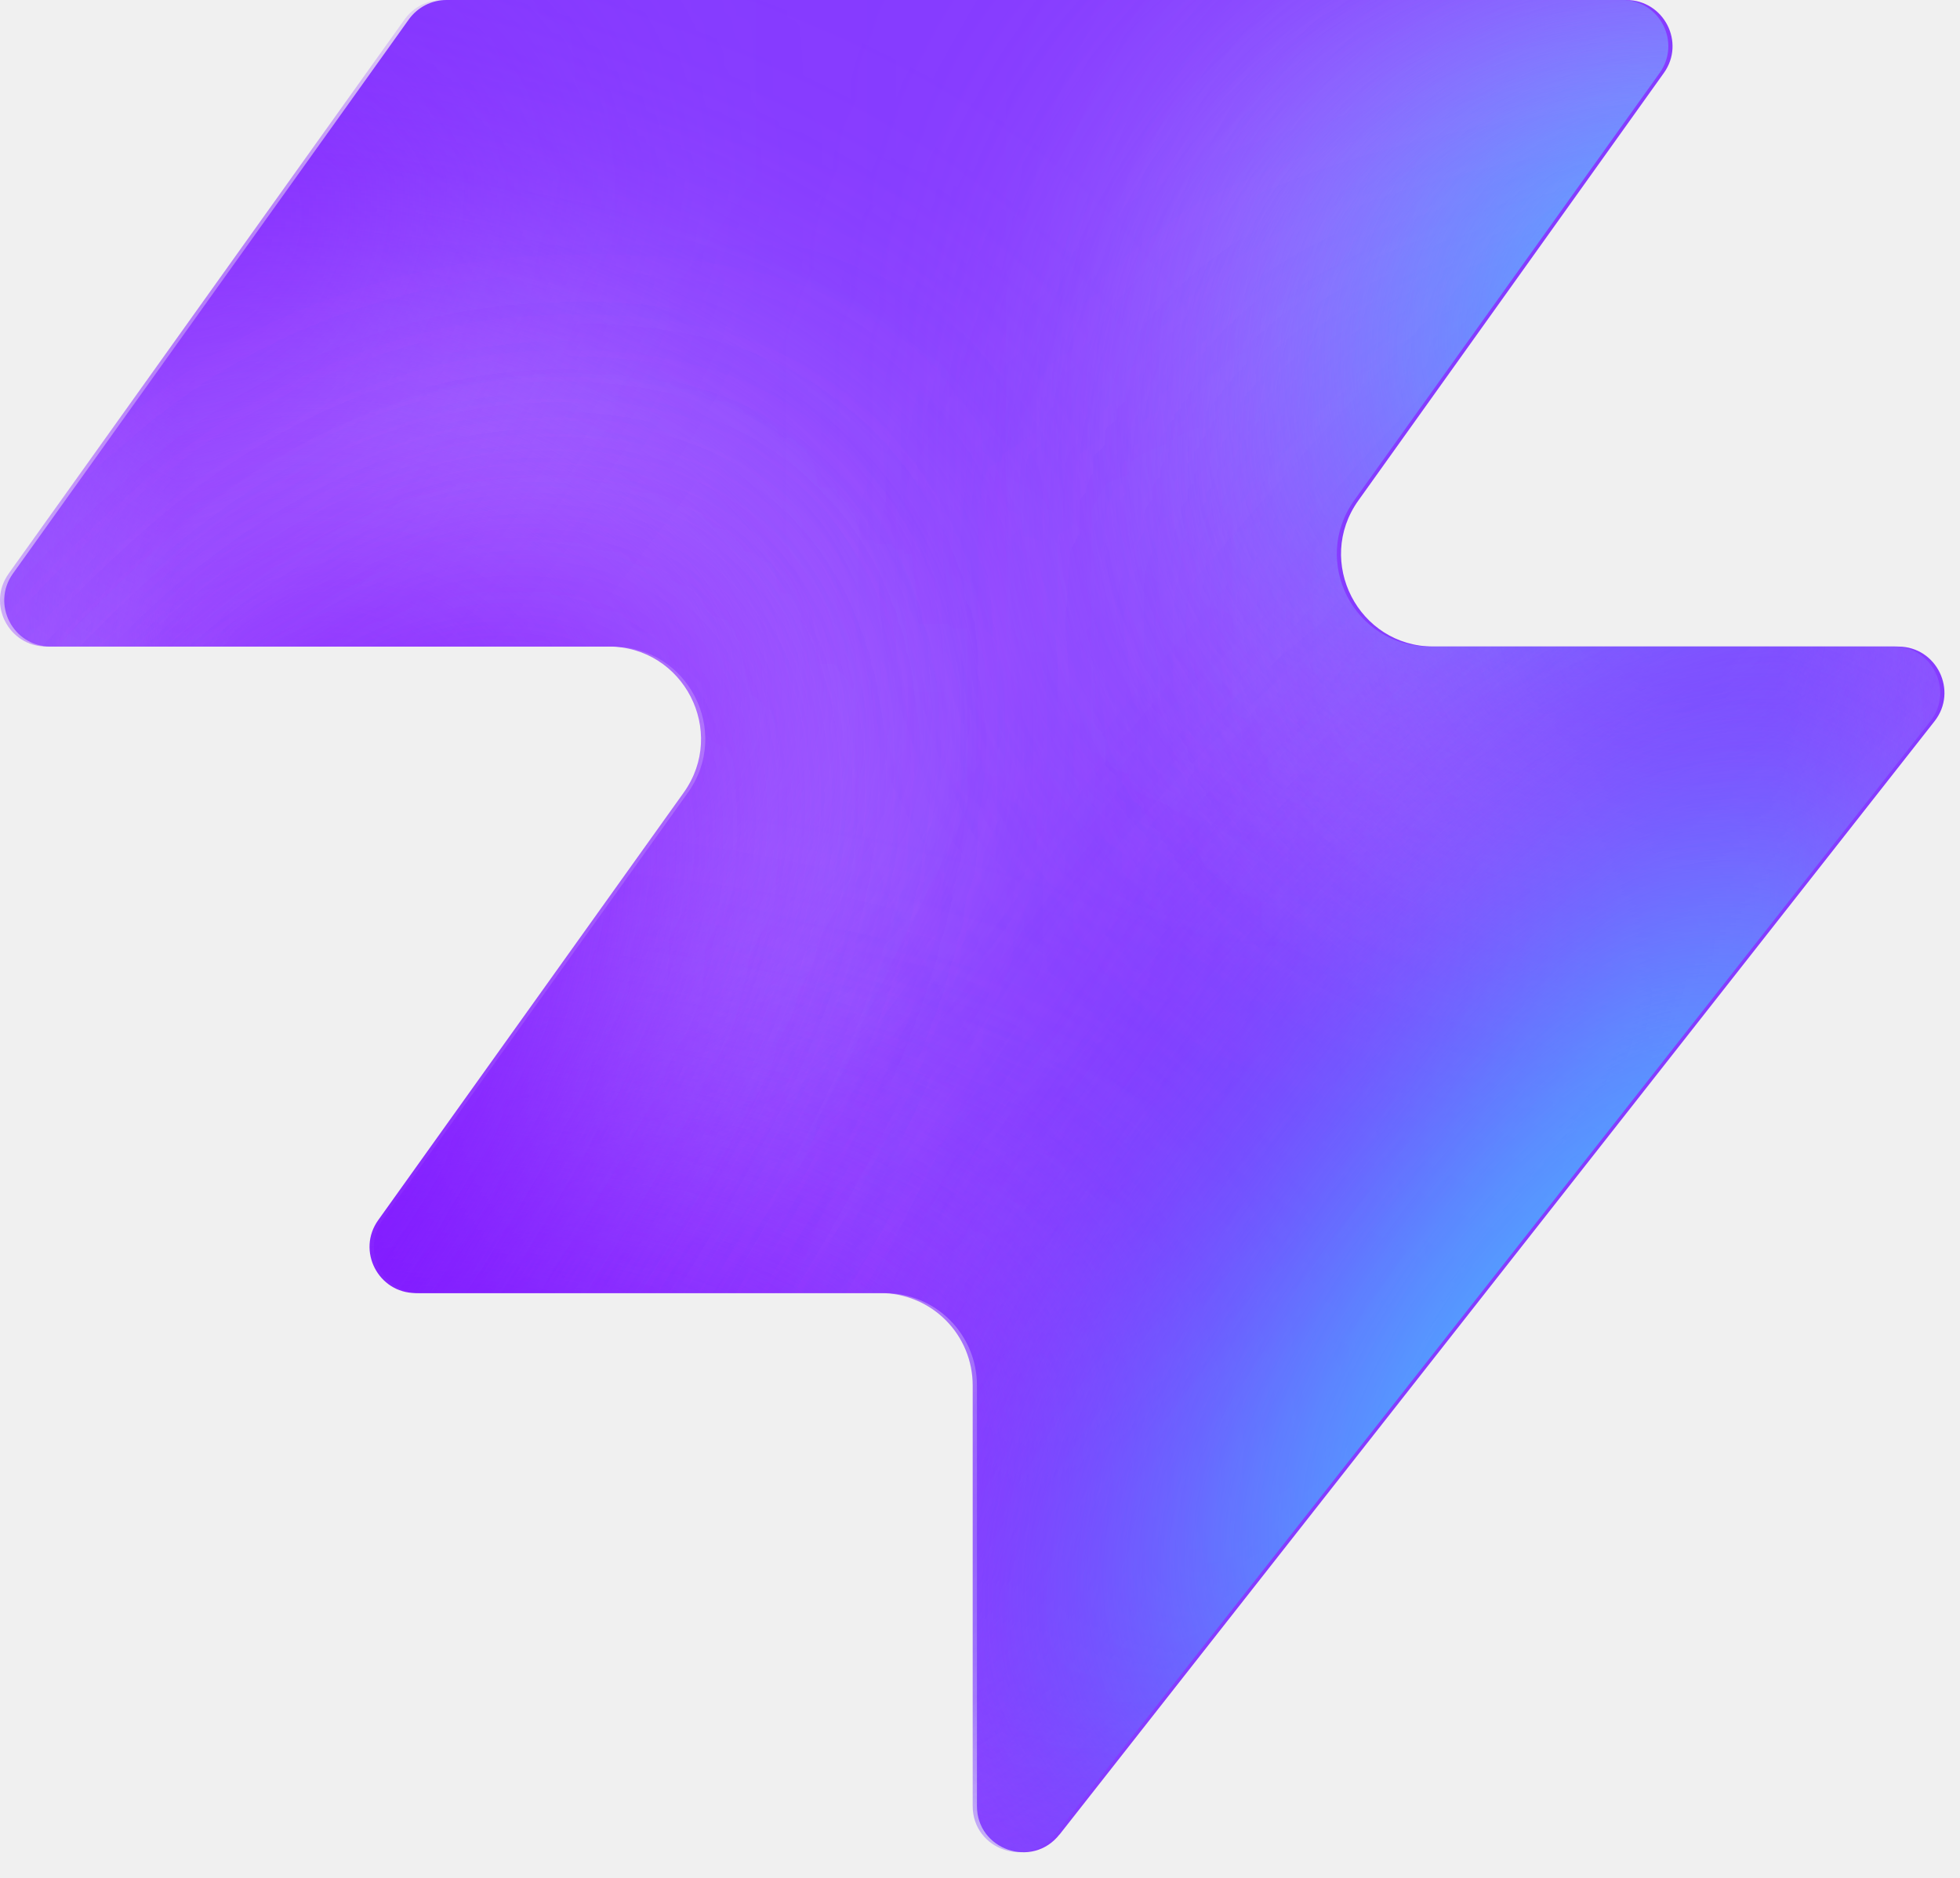
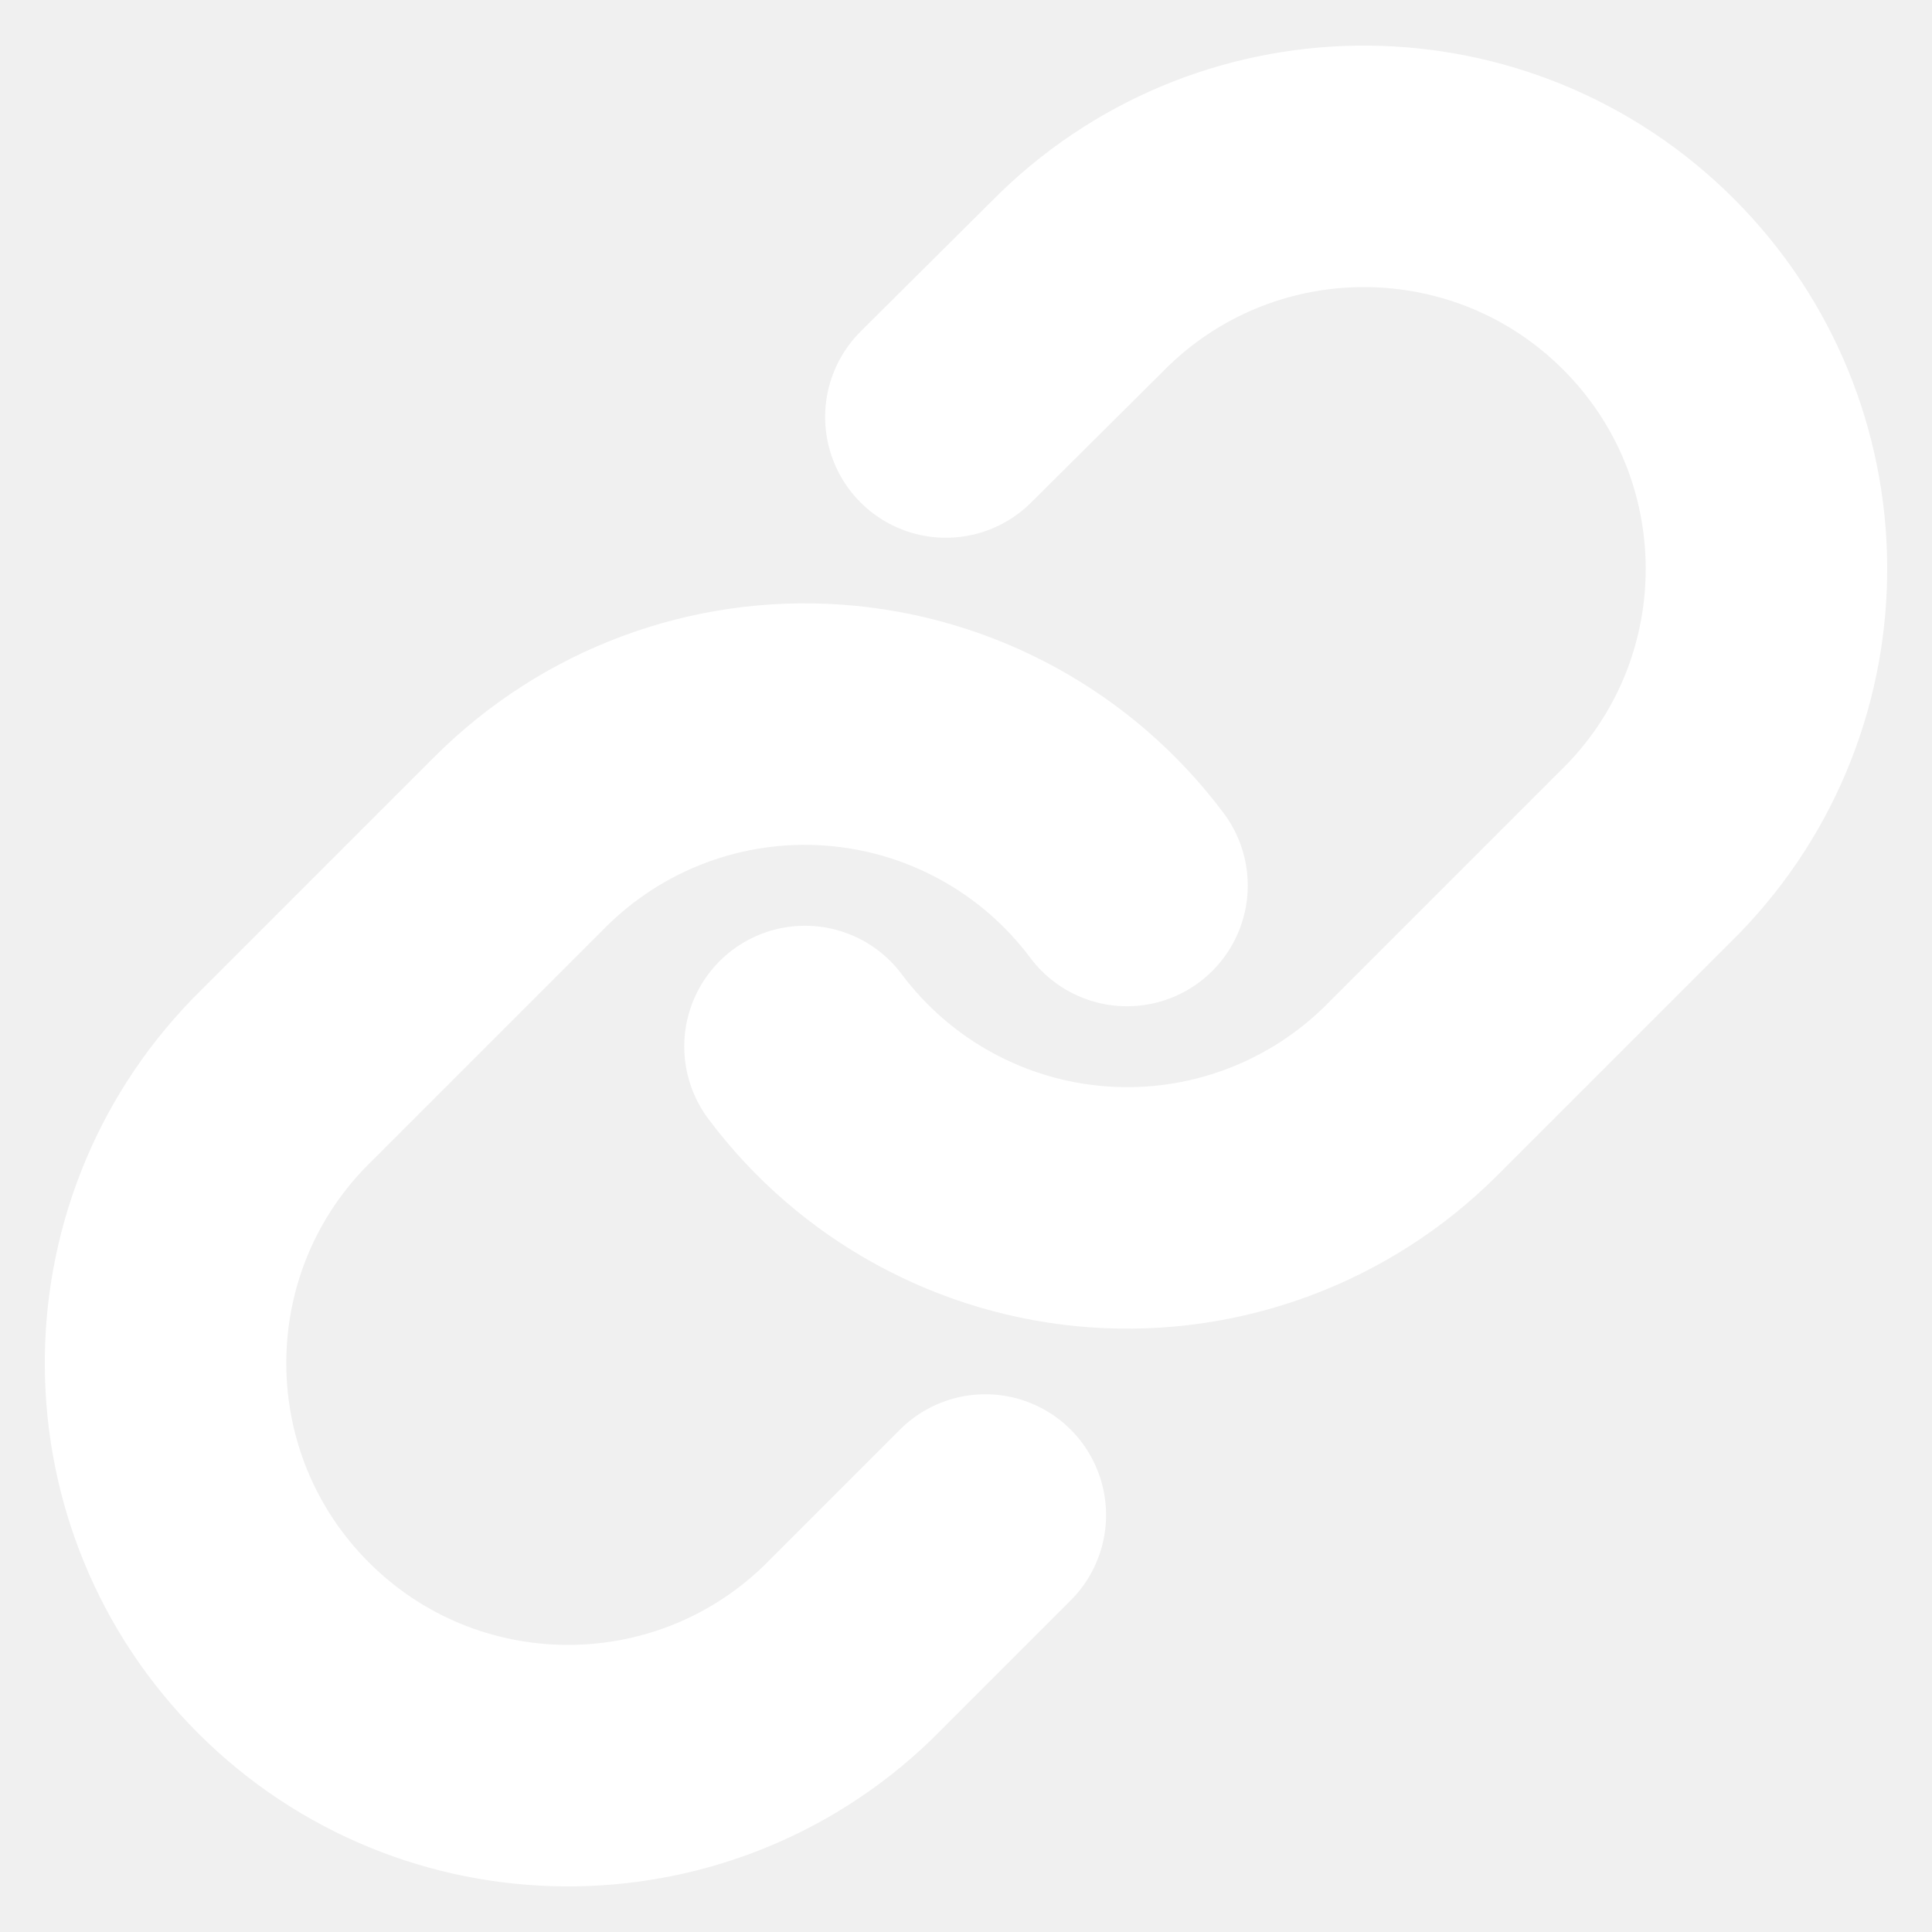
- <svg xmlns="http://www.w3.org/2000/svg" width="48" height="46" fill="none" viewBox="0 0 48 46">
-   <path fill="#863bff" d="M25.946 44.938c-.664.845-2.021.375-2.021-.698V33.937a2.26 2.26 0 0 0-2.262-2.262H10.287c-.92 0-1.456-1.04-.92-1.788l7.48-10.471c1.07-1.497 0-3.578-1.842-3.578H1.237c-.92 0-1.456-1.04-.92-1.788L10.013.474c.214-.297.556-.474.92-.474h28.894c.92 0 1.456 1.04.92 1.788l-7.48 10.471c-1.07 1.498 0 3.579 1.842 3.579h11.377c.943 0 1.473 1.088.89 1.83L25.947 44.94z" style="fill:#863bff;fill:color(display-p3 .525 .23 1);fill-opacity:1" />
-   <mask id="a" width="48" height="46" x="0" y="0" maskUnits="userSpaceOnUse" style="mask-type:alpha">
-     <path fill="#000" d="M25.842 44.938c-.664.844-2.021.375-2.021-.698V33.937a2.26 2.26 0 0 0-2.262-2.262H10.183c-.92 0-1.456-1.04-.92-1.788l7.48-10.471c1.07-1.498 0-3.579-1.842-3.579H1.133c-.92 0-1.456-1.04-.92-1.787L9.91.473c.214-.297.556-.474.92-.474h28.894c.92 0 1.456 1.04.92 1.788l-7.48 10.471c-1.07 1.498 0 3.578 1.842 3.578h11.377c.943 0 1.473 1.088.89 1.832L25.843 44.94z" style="fill:#000;fill-opacity:1" />
-   </mask>
-   <g mask="url(#a)">
-     <g filter="url(#b)">
-       <ellipse cx="5.508" cy="14.704" fill="#ede6ff" rx="5.508" ry="14.704" style="fill:#ede6ff;fill:color(display-p3 .927 .903 1);fill-opacity:1" transform="matrix(.00324 1 1 -.00324 -4.47 31.516)" />
-     </g>
-     <g filter="url(#c)">
-       <ellipse cx="10.399" cy="29.851" fill="#ede6ff" rx="10.399" ry="29.851" style="fill:#ede6ff;fill:color(display-p3 .927 .903 1);fill-opacity:1" transform="matrix(.00324 1 1 -.00324 -39.328 7.883)" />
-     </g>
-     <g filter="url(#d)">
-       <ellipse cx="5.508" cy="30.487" fill="#7e14ff" rx="5.508" ry="30.487" style="fill:#7e14ff;fill:color(display-p3 .492 .077 1);fill-opacity:1" transform="rotate(89.814 -25.913 -14.639)scale(1 -1)" />
-     </g>
-     <g filter="url(#e)">
-       <ellipse cx="5.508" cy="30.599" fill="#7e14ff" rx="5.508" ry="30.599" style="fill:#7e14ff;fill:color(display-p3 .492 .077 1);fill-opacity:1" transform="rotate(89.814 -32.644 -3.334)scale(1 -1)" />
-     </g>
-     <g filter="url(#f)">
-       <ellipse cx="5.508" cy="30.599" fill="#7e14ff" rx="5.508" ry="30.599" style="fill:#7e14ff;fill:color(display-p3 .492 .077 1);fill-opacity:1" transform="matrix(.00324 1 1 -.00324 -34.34 30.47)" />
-     </g>
-     <g filter="url(#g)">
-       <ellipse cx="14.072" cy="22.078" fill="#ede6ff" rx="14.072" ry="22.078" style="fill:#ede6ff;fill:color(display-p3 .927 .903 1);fill-opacity:1" transform="rotate(93.35 24.506 48.493)scale(-1 1)" />
-     </g>
-     <g filter="url(#h)">
-       <ellipse cx="3.47" cy="21.501" fill="#7e14ff" rx="3.47" ry="21.501" style="fill:#7e14ff;fill:color(display-p3 .492 .077 1);fill-opacity:1" transform="rotate(89.009 28.708 47.59)scale(-1 1)" />
-     </g>
-     <g filter="url(#i)">
-       <ellipse cx="3.47" cy="21.501" fill="#7e14ff" rx="3.47" ry="21.501" style="fill:#7e14ff;fill:color(display-p3 .492 .077 1);fill-opacity:1" transform="rotate(89.009 28.708 47.59)scale(-1 1)" />
-     </g>
-     <g filter="url(#j)">
-       <ellipse cx=".387" cy="8.972" fill="#7e14ff" rx="4.407" ry="29.108" style="fill:#7e14ff;fill:color(display-p3 .492 .077 1);fill-opacity:1" transform="rotate(39.51 .387 8.972)" />
-     </g>
-     <g filter="url(#k)">
-       <ellipse cx="47.523" cy="-6.092" fill="#7e14ff" rx="4.407" ry="29.108" style="fill:#7e14ff;fill:color(display-p3 .492 .077 1);fill-opacity:1" transform="rotate(37.892 47.523 -6.092)" />
-     </g>
-     <g filter="url(#l)">
-       <ellipse cx="41.412" cy="6.333" fill="#47bfff" rx="5.971" ry="9.665" style="fill:#47bfff;fill:color(display-p3 .28 .748 1);fill-opacity:1" transform="rotate(37.892 41.412 6.333)" />
-     </g>
-     <g filter="url(#m)">
-       <ellipse cx="-1.879" cy="38.332" fill="#7e14ff" rx="4.407" ry="29.108" style="fill:#7e14ff;fill:color(display-p3 .492 .077 1);fill-opacity:1" transform="rotate(37.892 -1.88 38.332)" />
-     </g>
-     <g filter="url(#n)">
-       <ellipse cx="-1.879" cy="38.332" fill="#7e14ff" rx="4.407" ry="29.108" style="fill:#7e14ff;fill:color(display-p3 .492 .077 1);fill-opacity:1" transform="rotate(37.892 -1.88 38.332)" />
-     </g>
-     <g filter="url(#o)">
-       <ellipse cx="35.651" cy="29.907" fill="#7e14ff" rx="4.407" ry="29.108" style="fill:#7e14ff;fill:color(display-p3 .492 .077 1);fill-opacity:1" transform="rotate(37.892 35.651 29.907)" />
-     </g>
-     <g filter="url(#p)">
-       <ellipse cx="38.418" cy="32.4" fill="#47bfff" rx="5.971" ry="15.297" style="fill:#47bfff;fill:color(display-p3 .28 .748 1);fill-opacity:1" transform="rotate(37.892 38.418 32.4)" />
-     </g>
+ <svg xmlns="http://www.w3.org/2000/svg" viewBox="0 0 24 24" fill="none">
+   <g stroke="#ffffff" stroke-width="3" stroke-linecap="round" stroke-linejoin="round">
+     <path d="M10 13a5 5 0 0 0 7.54.54l3-3a5 5 0 0 0-7.07-7.07l-1.72 1.71" />
+     <path d="M14 11a5 5 0 0 0-7.54-.54l-3 3a5 5 0 0 0 7.07 7.07l1.71-1.71" />
  </g>
-   <defs>
-     <filter id="b" width="60.045" height="41.654" x="-19.77" y="16.149" color-interpolation-filters="sRGB" filterUnits="userSpaceOnUse">
-       <feFlood flood-opacity="0" result="BackgroundImageFix" />
-       <feBlend in="SourceGraphic" in2="BackgroundImageFix" result="shape" />
-       <feGaussianBlur result="effect1_foregroundBlur_2002_17158" stdDeviation="7.659" />
-     </filter>
-     <filter id="c" width="90.34" height="51.437" x="-54.613" y="-7.533" color-interpolation-filters="sRGB" filterUnits="userSpaceOnUse">
-       <feFlood flood-opacity="0" result="BackgroundImageFix" />
-       <feBlend in="SourceGraphic" in2="BackgroundImageFix" result="shape" />
-       <feGaussianBlur result="effect1_foregroundBlur_2002_17158" stdDeviation="7.659" />
-     </filter>
-     <filter id="d" width="79.355" height="29.4" x="-49.64" y="2.03" color-interpolation-filters="sRGB" filterUnits="userSpaceOnUse">
-       <feFlood flood-opacity="0" result="BackgroundImageFix" />
-       <feBlend in="SourceGraphic" in2="BackgroundImageFix" result="shape" />
-       <feGaussianBlur result="effect1_foregroundBlur_2002_17158" stdDeviation="4.596" />
-     </filter>
-     <filter id="e" width="79.579" height="29.4" x="-45.045" y="20.029" color-interpolation-filters="sRGB" filterUnits="userSpaceOnUse">
-       <feFlood flood-opacity="0" result="BackgroundImageFix" />
-       <feBlend in="SourceGraphic" in2="BackgroundImageFix" result="shape" />
-       <feGaussianBlur result="effect1_foregroundBlur_2002_17158" stdDeviation="4.596" />
-     </filter>
-     <filter id="f" width="79.579" height="29.4" x="-43.513" y="21.178" color-interpolation-filters="sRGB" filterUnits="userSpaceOnUse">
-       <feFlood flood-opacity="0" result="BackgroundImageFix" />
-       <feBlend in="SourceGraphic" in2="BackgroundImageFix" result="shape" />
-       <feGaussianBlur result="effect1_foregroundBlur_2002_17158" stdDeviation="4.596" />
-     </filter>
-     <filter id="g" width="74.749" height="58.852" x="15.756" y="-17.901" color-interpolation-filters="sRGB" filterUnits="userSpaceOnUse">
-       <feFlood flood-opacity="0" result="BackgroundImageFix" />
-       <feBlend in="SourceGraphic" in2="BackgroundImageFix" result="shape" />
-       <feGaussianBlur result="effect1_foregroundBlur_2002_17158" stdDeviation="7.659" />
-     </filter>
-     <filter id="h" width="61.377" height="25.362" x="23.548" y="2.284" color-interpolation-filters="sRGB" filterUnits="userSpaceOnUse">
-       <feFlood flood-opacity="0" result="BackgroundImageFix" />
-       <feBlend in="SourceGraphic" in2="BackgroundImageFix" result="shape" />
-       <feGaussianBlur result="effect1_foregroundBlur_2002_17158" stdDeviation="4.596" />
-     </filter>
-     <filter id="i" width="61.377" height="25.362" x="23.548" y="2.284" color-interpolation-filters="sRGB" filterUnits="userSpaceOnUse">
-       <feFlood flood-opacity="0" result="BackgroundImageFix" />
-       <feBlend in="SourceGraphic" in2="BackgroundImageFix" result="shape" />
-       <feGaussianBlur result="effect1_foregroundBlur_2002_17158" stdDeviation="4.596" />
-     </filter>
-     <filter id="j" width="56.045" height="63.649" x="-27.636" y="-22.853" color-interpolation-filters="sRGB" filterUnits="userSpaceOnUse">
-       <feFlood flood-opacity="0" result="BackgroundImageFix" />
-       <feBlend in="SourceGraphic" in2="BackgroundImageFix" result="shape" />
-       <feGaussianBlur result="effect1_foregroundBlur_2002_17158" stdDeviation="4.596" />
-     </filter>
-     <filter id="k" width="54.814" height="64.646" x="20.116" y="-38.415" color-interpolation-filters="sRGB" filterUnits="userSpaceOnUse">
-       <feFlood flood-opacity="0" result="BackgroundImageFix" />
-       <feBlend in="SourceGraphic" in2="BackgroundImageFix" result="shape" />
-       <feGaussianBlur result="effect1_foregroundBlur_2002_17158" stdDeviation="4.596" />
-     </filter>
-     <filter id="l" width="33.541" height="35.313" x="24.641" y="-11.323" color-interpolation-filters="sRGB" filterUnits="userSpaceOnUse">
-       <feFlood flood-opacity="0" result="BackgroundImageFix" />
-       <feBlend in="SourceGraphic" in2="BackgroundImageFix" result="shape" />
-       <feGaussianBlur result="effect1_foregroundBlur_2002_17158" stdDeviation="4.596" />
-     </filter>
-     <filter id="m" width="54.814" height="64.646" x="-29.286" y="6.009" color-interpolation-filters="sRGB" filterUnits="userSpaceOnUse">
-       <feFlood flood-opacity="0" result="BackgroundImageFix" />
-       <feBlend in="SourceGraphic" in2="BackgroundImageFix" result="shape" />
-       <feGaussianBlur result="effect1_foregroundBlur_2002_17158" stdDeviation="4.596" />
-     </filter>
-     <filter id="n" width="54.814" height="64.646" x="-29.286" y="6.009" color-interpolation-filters="sRGB" filterUnits="userSpaceOnUse">
-       <feFlood flood-opacity="0" result="BackgroundImageFix" />
-       <feBlend in="SourceGraphic" in2="BackgroundImageFix" result="shape" />
-       <feGaussianBlur result="effect1_foregroundBlur_2002_17158" stdDeviation="4.596" />
-     </filter>
-     <filter id="o" width="54.814" height="64.646" x="8.244" y="-2.416" color-interpolation-filters="sRGB" filterUnits="userSpaceOnUse">
-       <feFlood flood-opacity="0" result="BackgroundImageFix" />
-       <feBlend in="SourceGraphic" in2="BackgroundImageFix" result="shape" />
-       <feGaussianBlur result="effect1_foregroundBlur_2002_17158" stdDeviation="4.596" />
-     </filter>
-     <filter id="p" width="39.409" height="43.623" x="18.713" y="10.588" color-interpolation-filters="sRGB" filterUnits="userSpaceOnUse">
-       <feFlood flood-opacity="0" result="BackgroundImageFix" />
-       <feBlend in="SourceGraphic" in2="BackgroundImageFix" result="shape" />
-       <feGaussianBlur result="effect1_foregroundBlur_2002_17158" stdDeviation="4.596" />
-     </filter>
-   </defs>
</svg>
